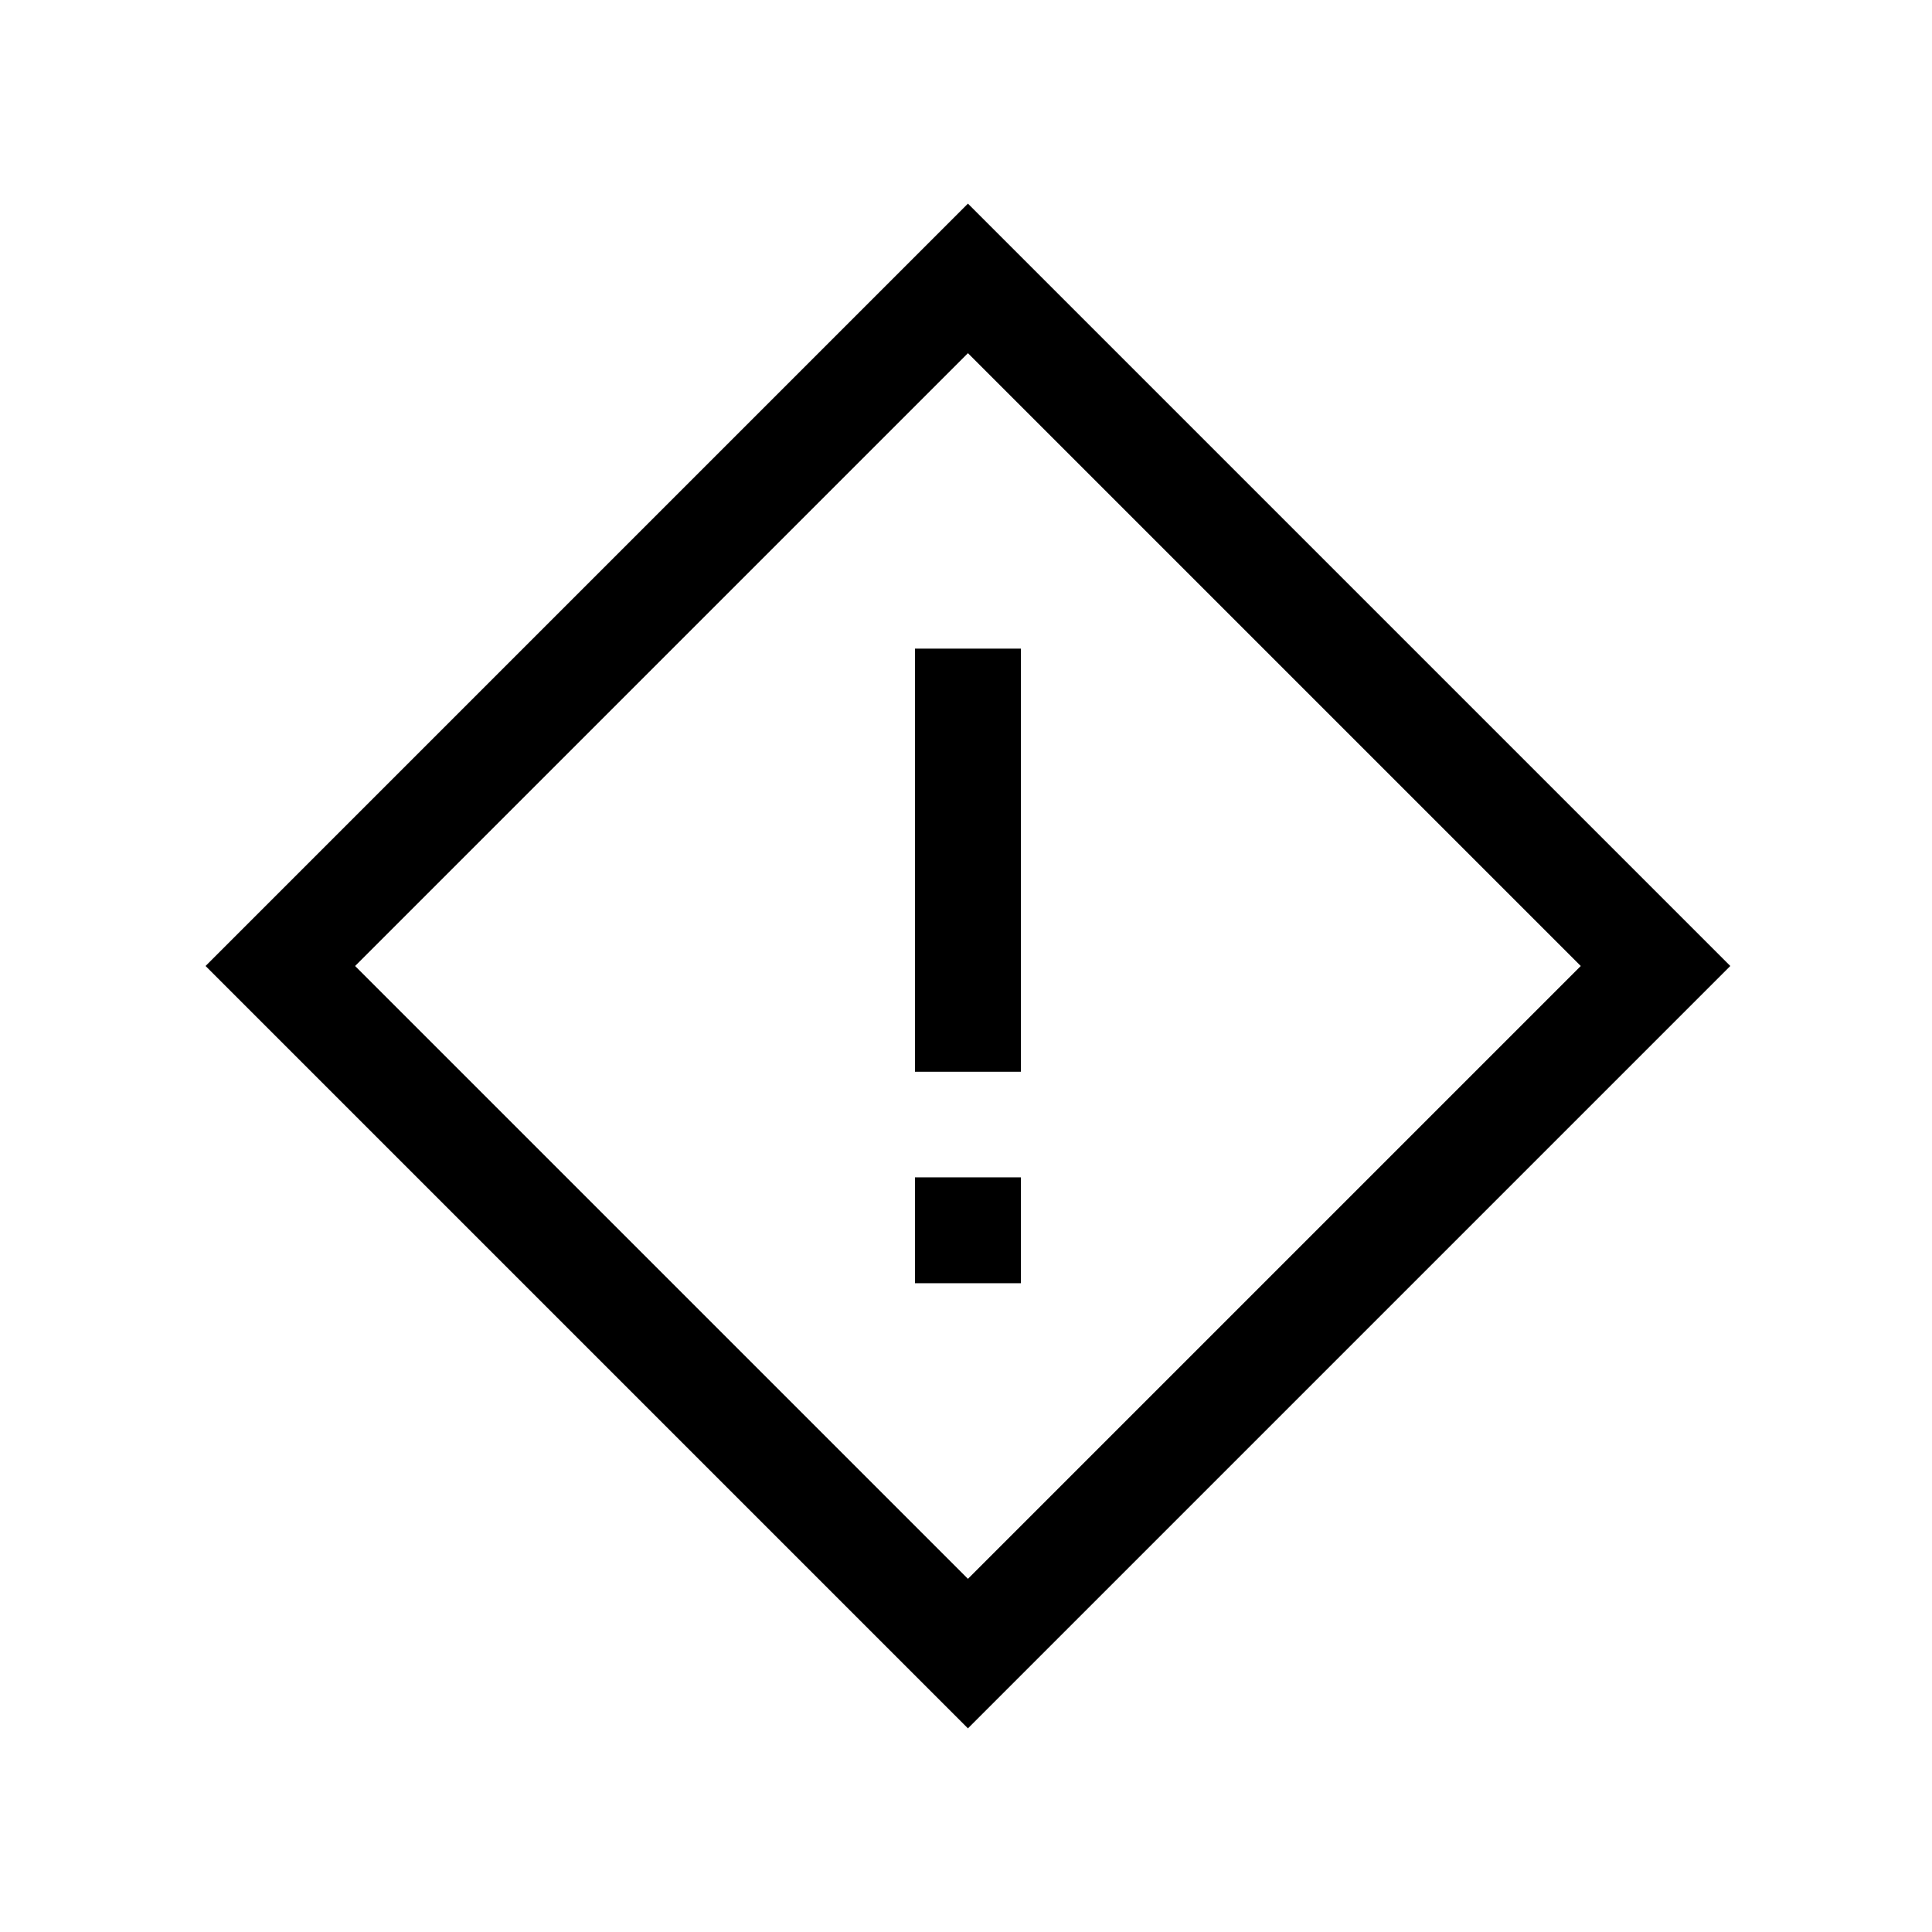
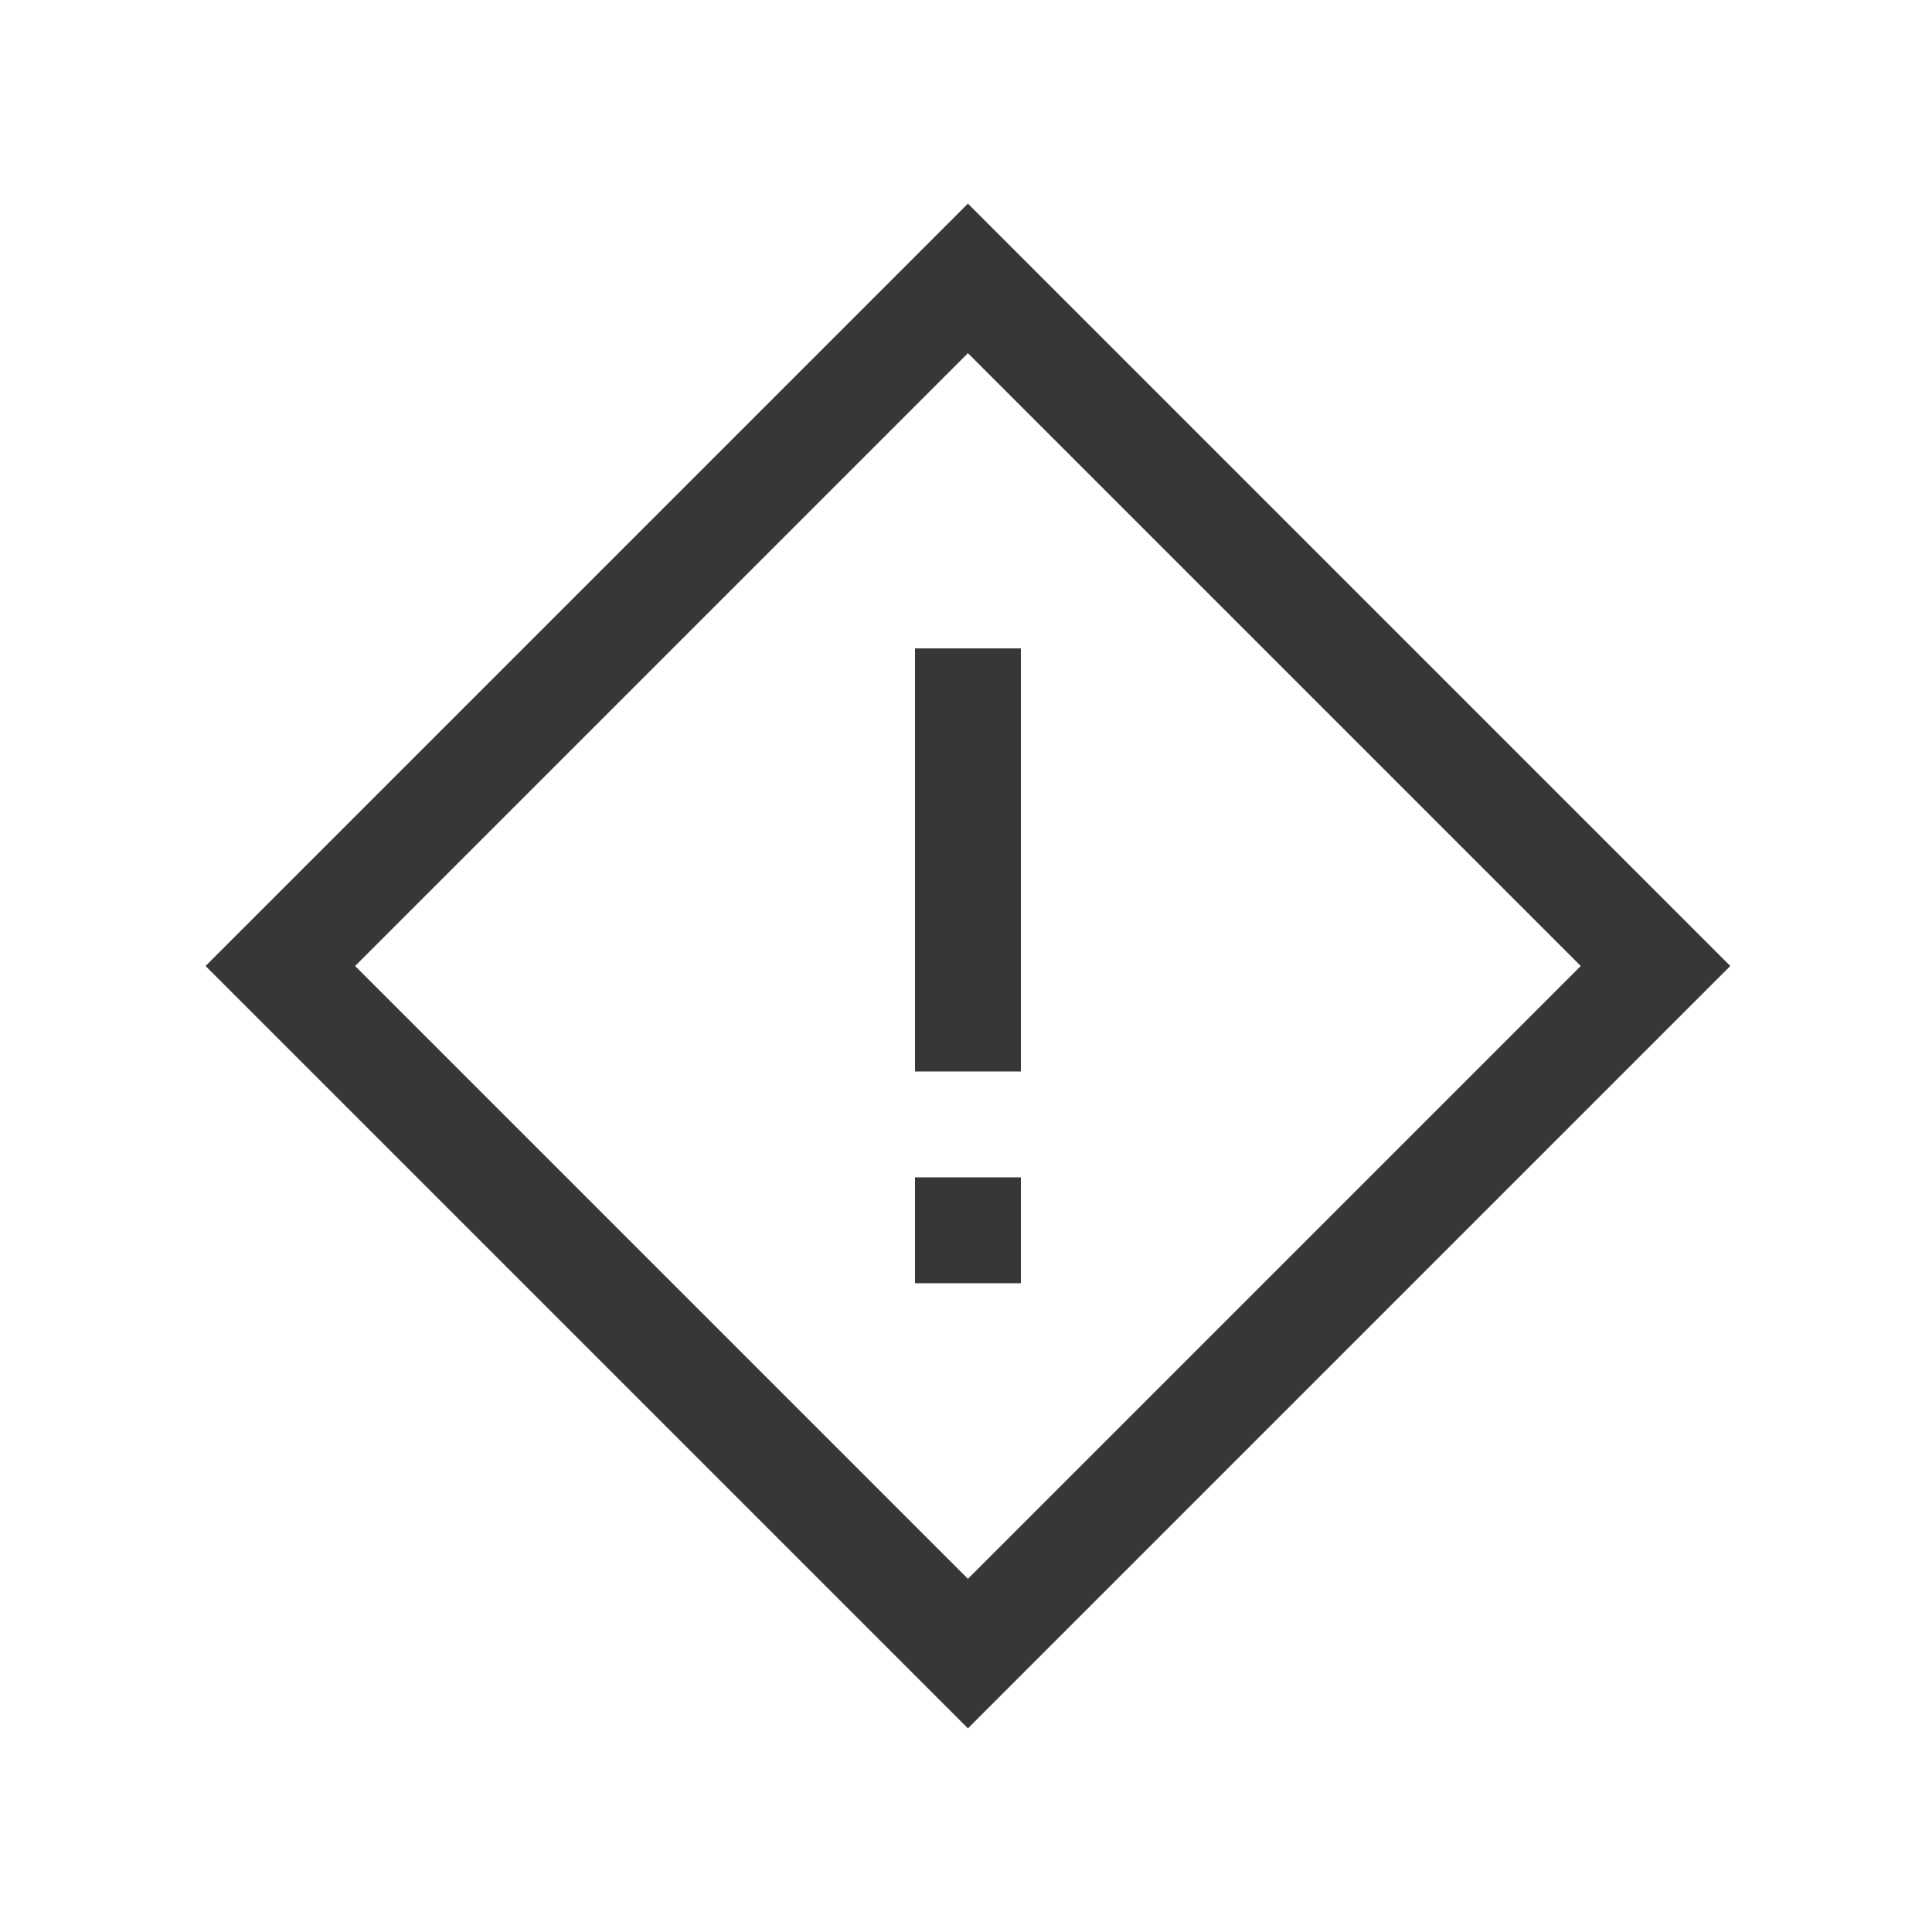
- <svg xmlns="http://www.w3.org/2000/svg" enable-background="new 0 0 500 500" id="Layer_1" version="1.1" viewBox="0 0 500 500" xml:space="preserve">
-   <g>
-     <g>
-       <path d="M250.5,447.3L53.2,250L250.5,52.7L447.8,250L250.5,447.3z M91.9,250l158.6,158.6L409.1,250L250.5,91.4L91.9,250z" />
-     </g>
-     <g>
-       <rect height="109.5" transform="matrix(-1 -1.224647e-016 1.224647e-016 -1 500.9986 445.165)" width="27.4" x="236.8" y="167.8" />
-     </g>
-     <g>
-       <rect height="27.4" transform="matrix(-1 -1.224647e-016 1.224647e-016 -1 500.9986 636.7959)" width="27.4" x="236.8" y="304.7" />
-     </g>
+ <svg xmlns="http://www.w3.org/2000/svg" viewBox="0 0 500 500">
+   <g fill="#373737">
+     <path d="M250.5,447.3L53.2,250L250.5,52.7L447.8,250L250.5,447.3z M91.9,250l158.6,158.6L409.1,250L250.5,91.4L91.9,250z" />
+     <rect height="109.5" width="27.4" x="236.8" y="167.8" />
+     <rect height="27.4" width="27.4" x="236.8" y="304.7" />
  </g>
</svg>
